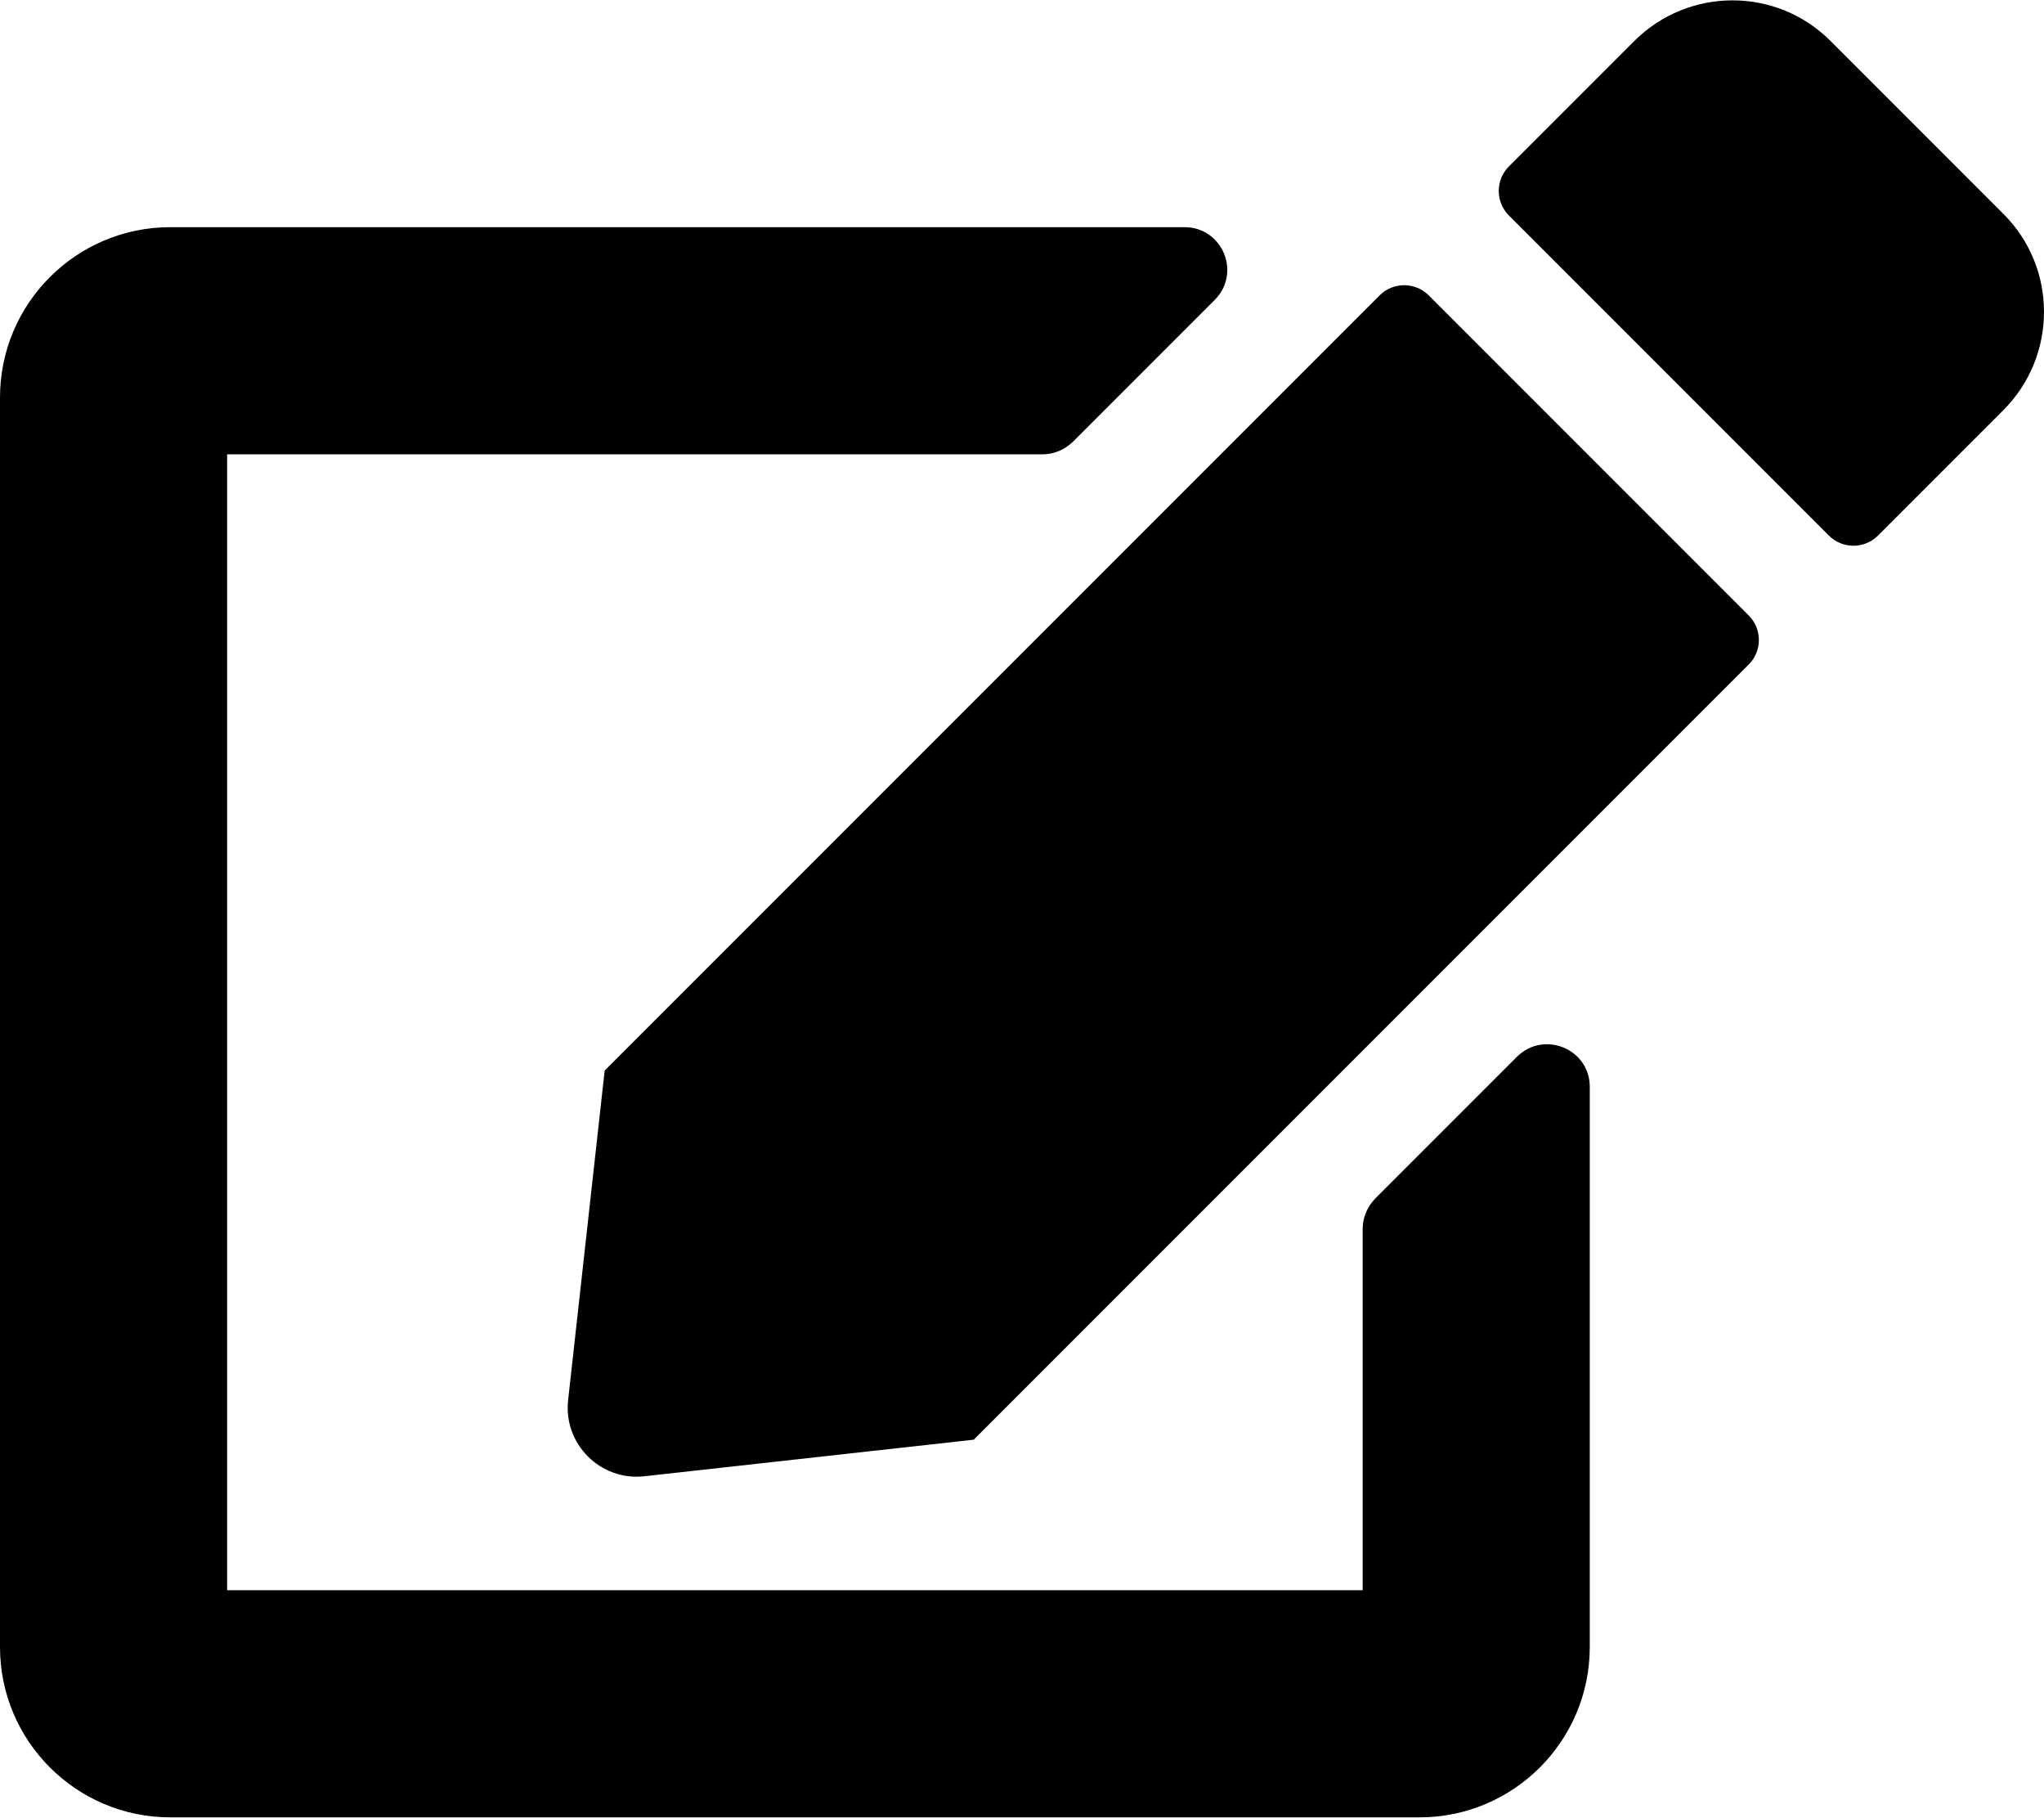
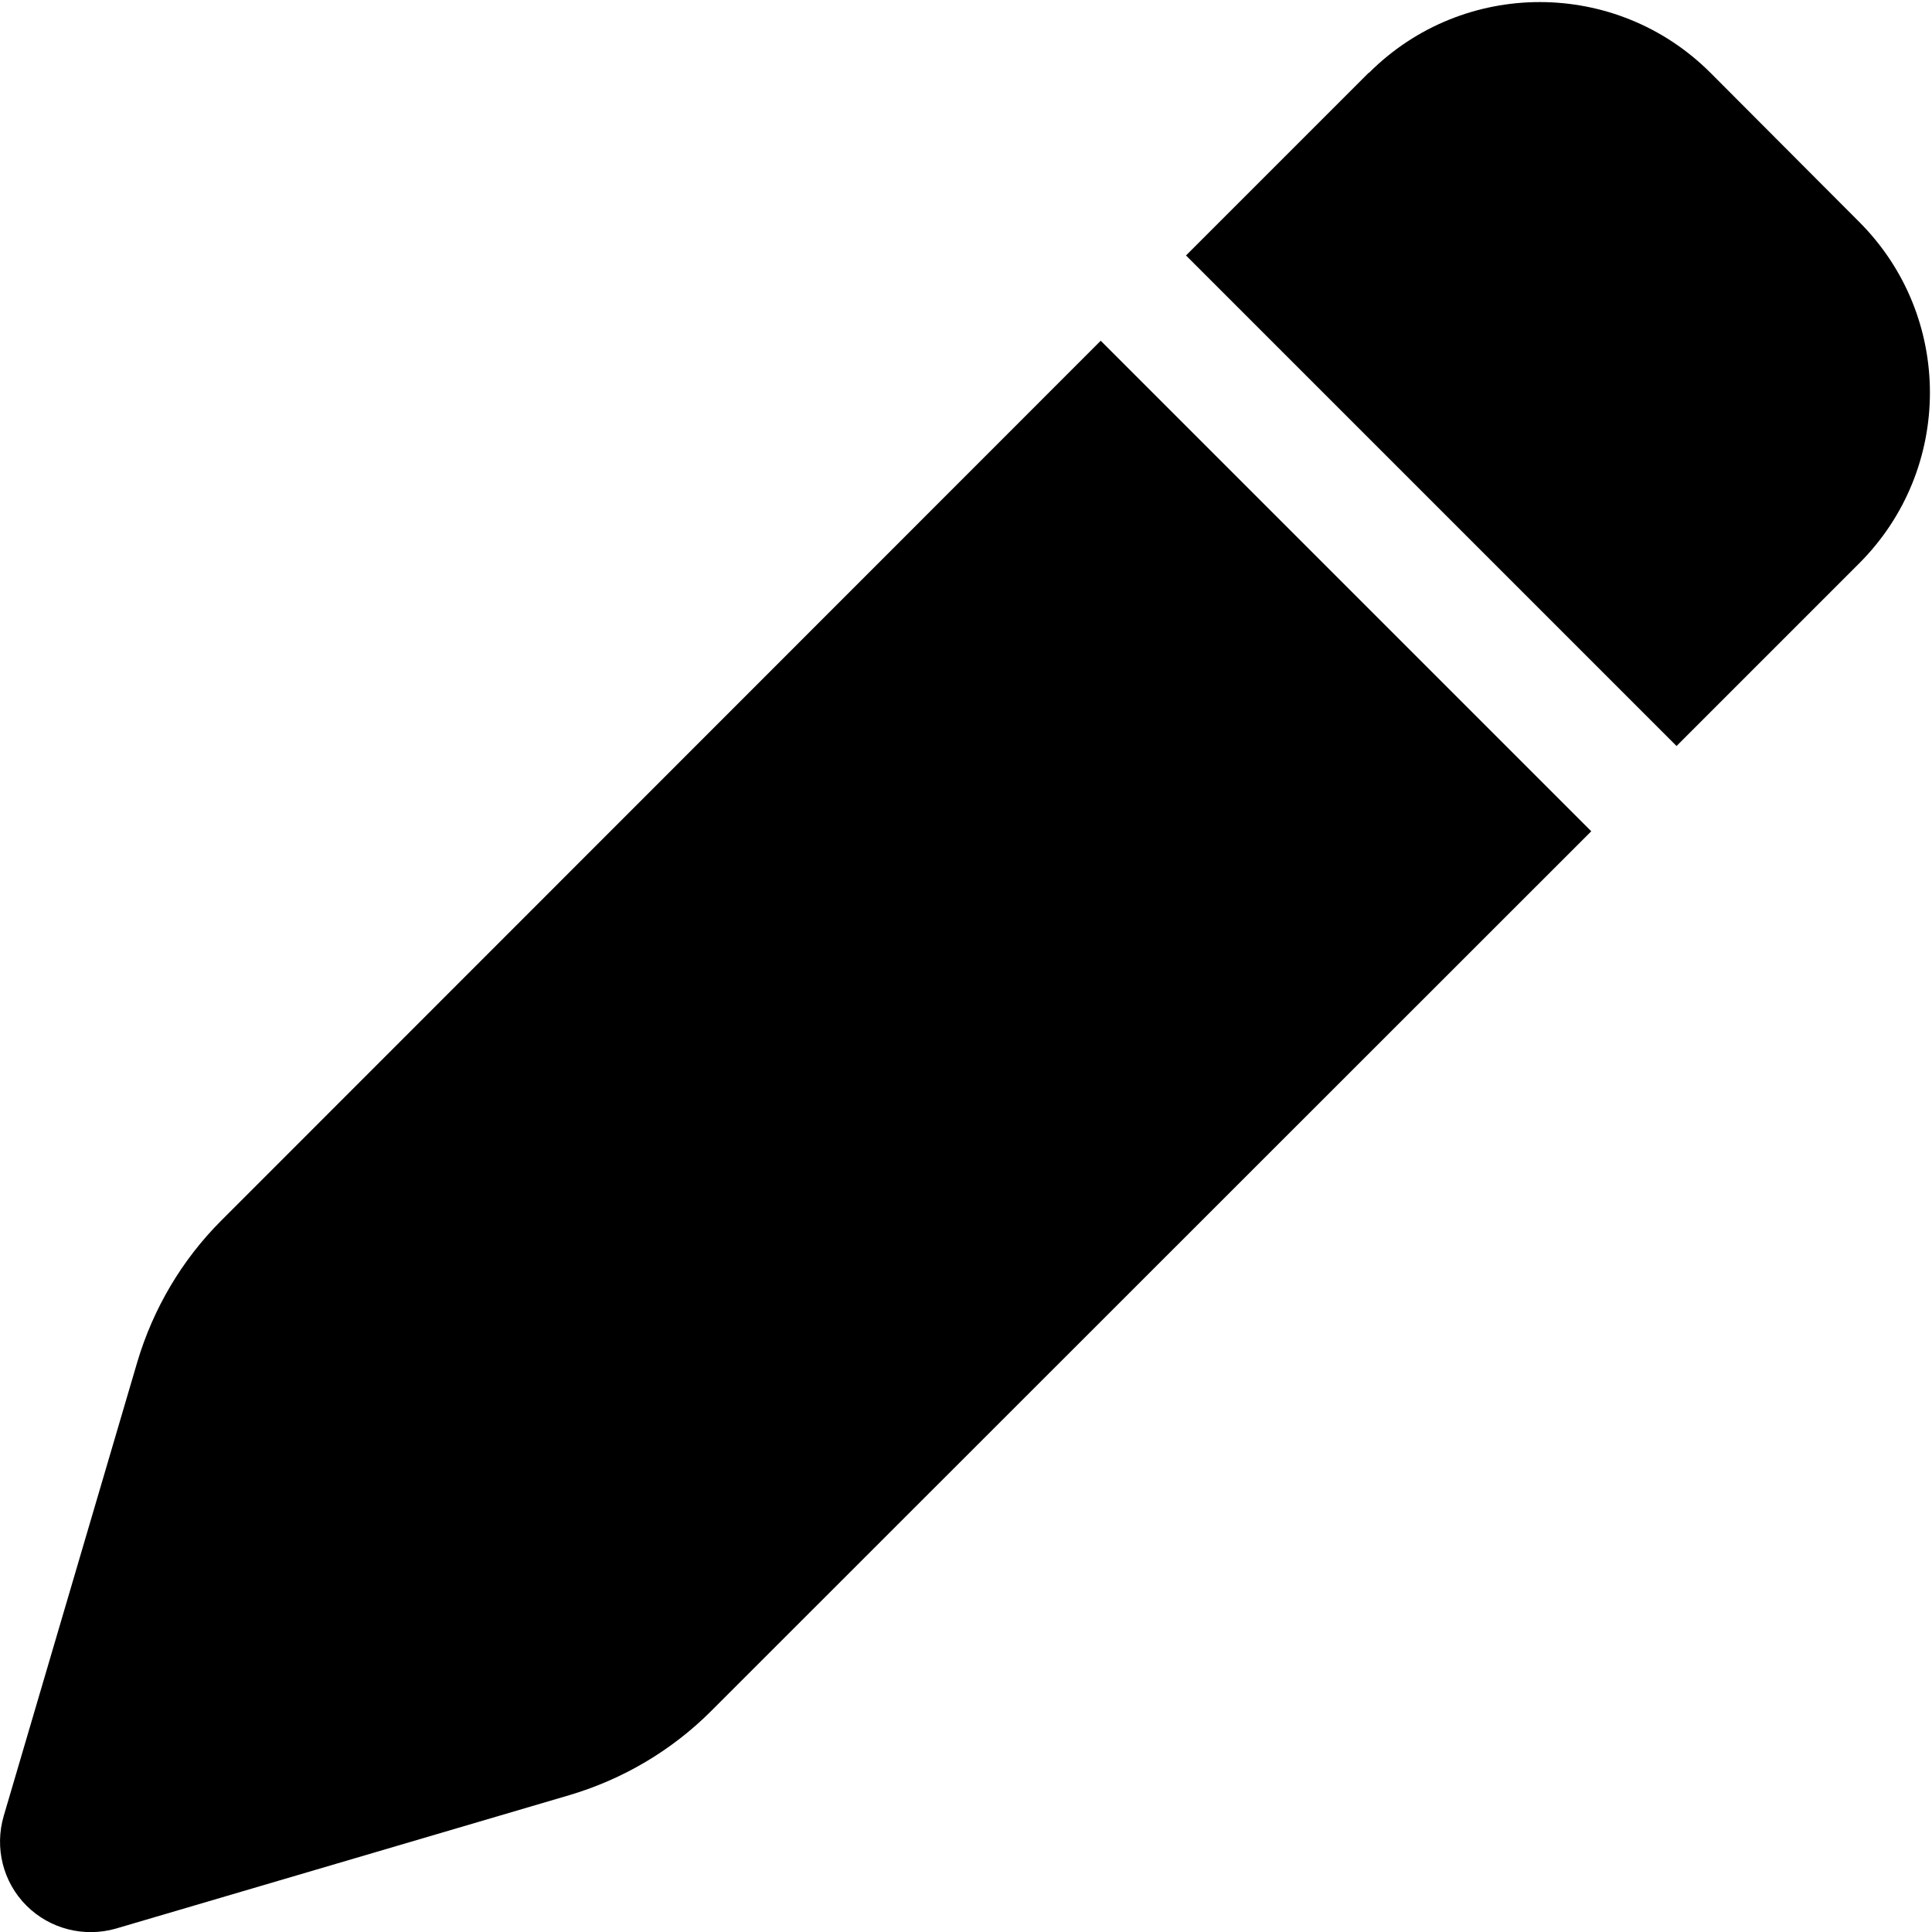
- <svg xmlns="http://www.w3.org/2000/svg" viewBox="0 0 576 512">
-   <path d="M402.6 83.2l90.2 90.2c3.8 3.8 3.8 10 0 13.8L274.4 405.6l-92.8 10.3c-12.4 1.4-22.9-9.1-21.5-21.5l10.3-92.8L388.8 83.2c3.8-3.8 10-3.8 13.8 0zm162-22.9l-48.8-48.8c-15.2-15.2-39.9-15.2-55.2 0l-35.4 35.4c-3.8 3.8-3.8 10 0 13.8l90.2 90.2c3.8 3.8 10 3.8 13.8 0l35.4-35.4c15.2-15.3 15.2-40 0-55.2zM384 346.2V448H64V128h229.8c3.2 0 6.2-1.3 8.5-3.5l40-40c7.6-7.6 2.2-20.5-8.5-20.5H48C21.5 64 0 85.5 0 112v352c0 26.5 21.5 48 48 48h352c26.5 0 48-21.5 48-48V306.2c0-10.7-12.9-16-20.5-8.5l-40 40c-2.2 2.3-3.5 5.3-3.5 8.5z" />
+ <svg xmlns="http://www.w3.org/2000/svg" fill="currentColor" viewBox="0 0 512 512">
+   <path d="M362.7 19.3L314.3 67.7 444.3 197.7l48.4-48.4c25-25 25-65.5 0-90.5L453.3 19.3c-25-25-65.5-25-90.5 0zm-71 71L58.6 323.5c-10.4 10.4-18 23.3-22.2 37.4L1 481.2C-1.5 489.7 .8 498.8 7 505s15.3 8.5 23.7 6.1l120.3-35.4c14.1-4.2 27-11.8 37.4-22.2L421.7 220.3 291.7 90.3z" />
</svg>
